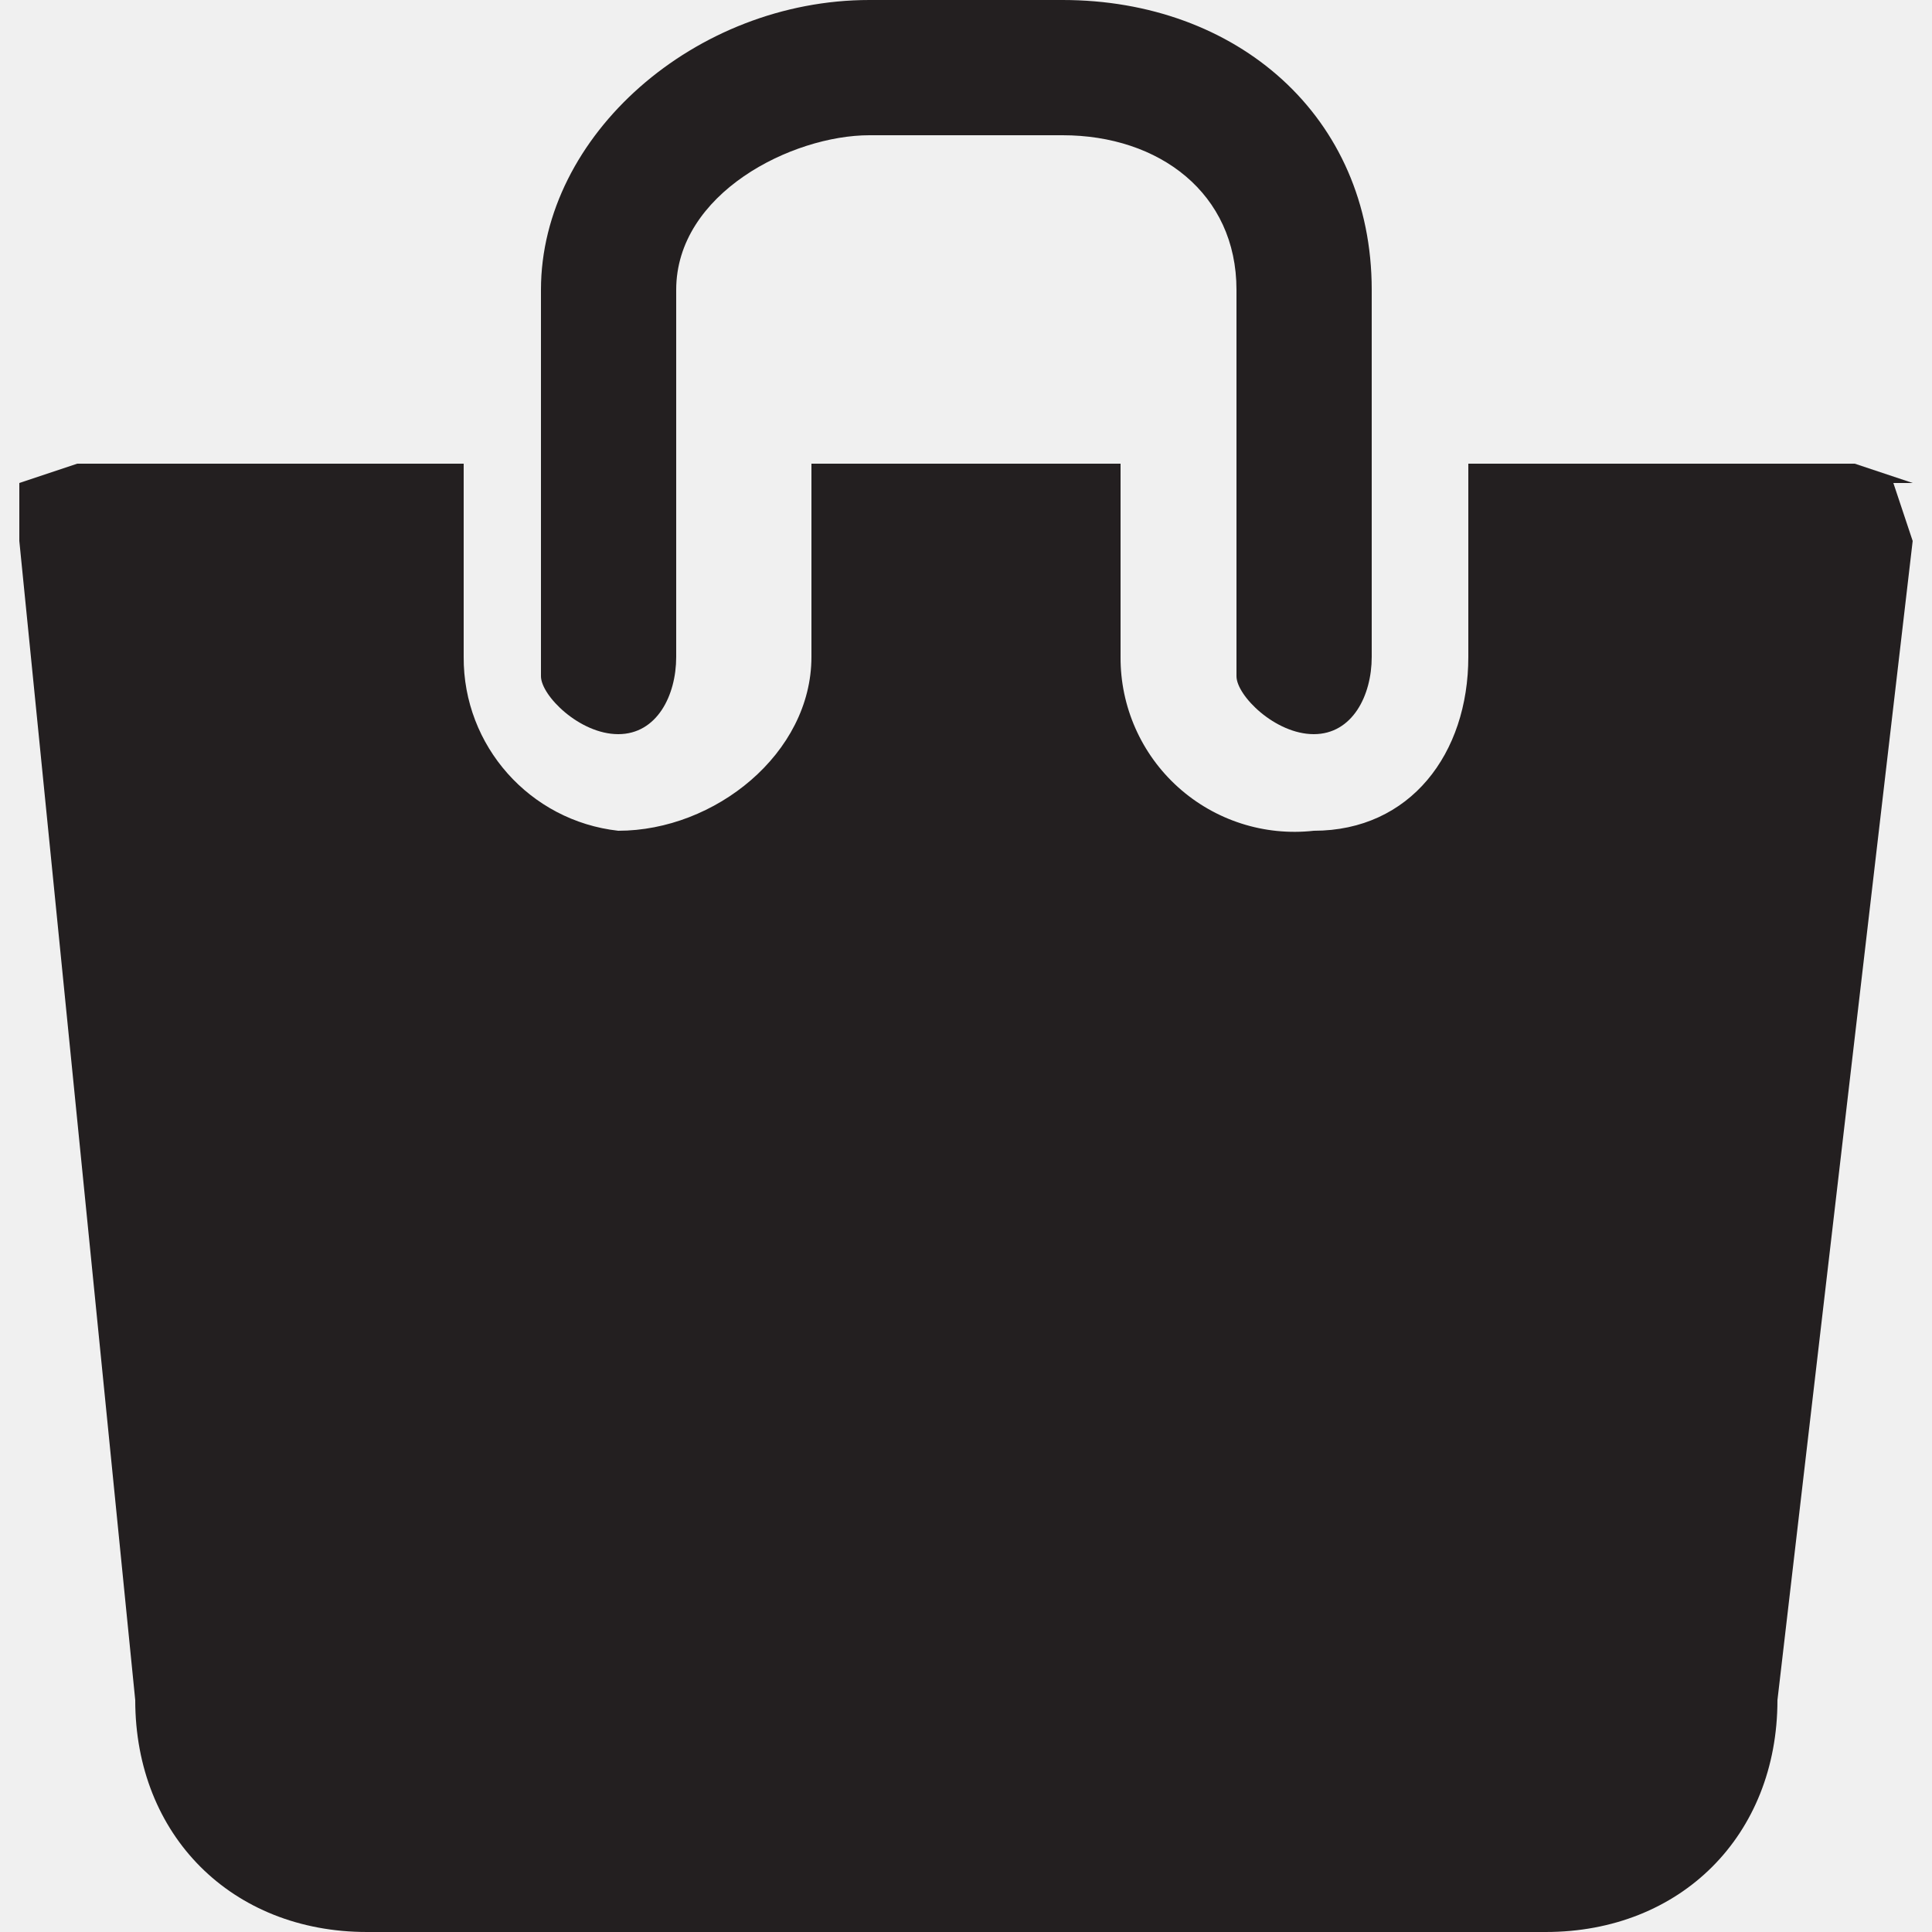
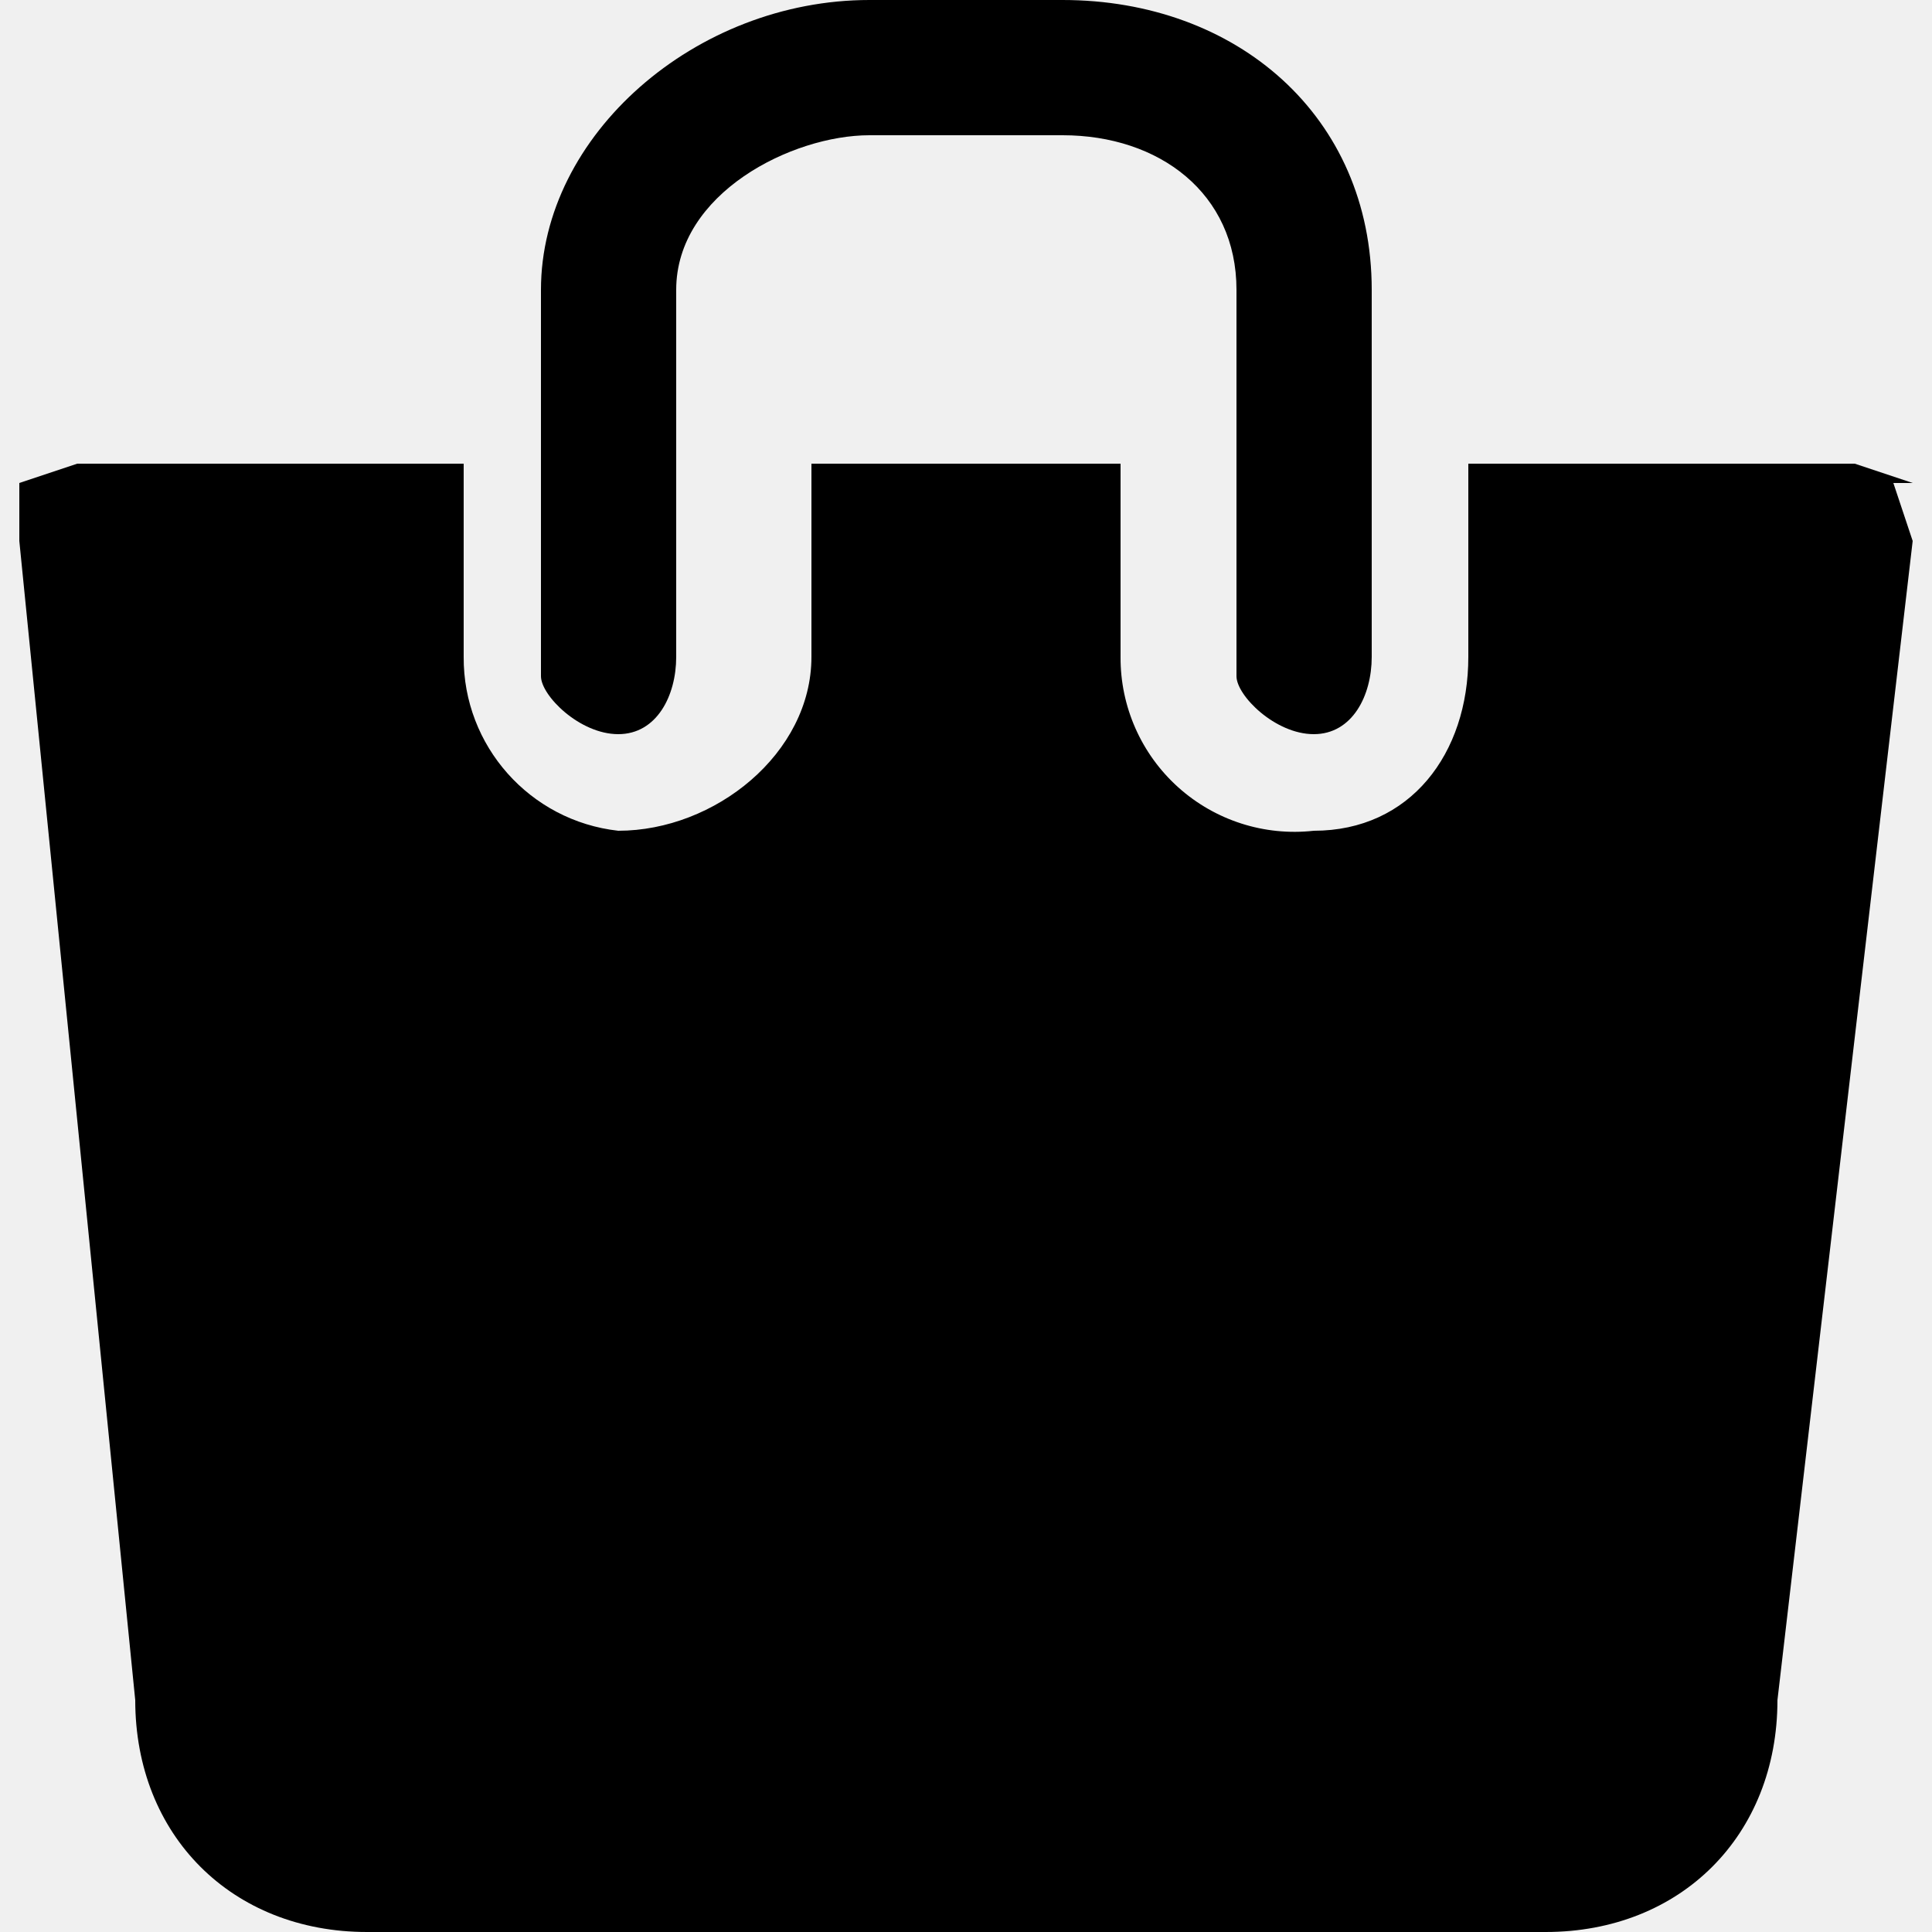
<svg xmlns="http://www.w3.org/2000/svg" width="10" height="10" fill="none">
-   <g clip-path="url(#clip0)" fill="#231F20">
+   <g clip-path="url(#clip0)" fill="#000">
    <path d="M9.9 2.5l-.3-.1h-2v1c0 .5-.3.9-.8.9a.9.9 0 01-1-.9v-1H4.2v1c0 .5-.5.9-1 .9a.9.9 0 01-.8-.9v-1h-2l-.3.1v.3l.6 6c0 .7.5 1.2 1.2 1.2H8c.7 0 1.2-.5 1.2-1.2l.7-6-.1-.3z" />
    <path d="M3.2 3.8c.2 0 .3-.2.3-.4V1.5c0-.5.6-.8 1-.8h1c.5 0 .9.3.9.8v2c0 .1.2.3.4.3s.3-.2.3-.4V1.5C7.1.6 6.4 0 5.5 0h-1c-.9 0-1.7.7-1.7 1.5v2c0 .1.2.3.4.3z" />
  </g>
  <defs>
    <clipPath id="clip0">
      <path fill="#fff" d="M0 0h10v10H0z" />
    </clipPath>
  </defs>
</svg>
